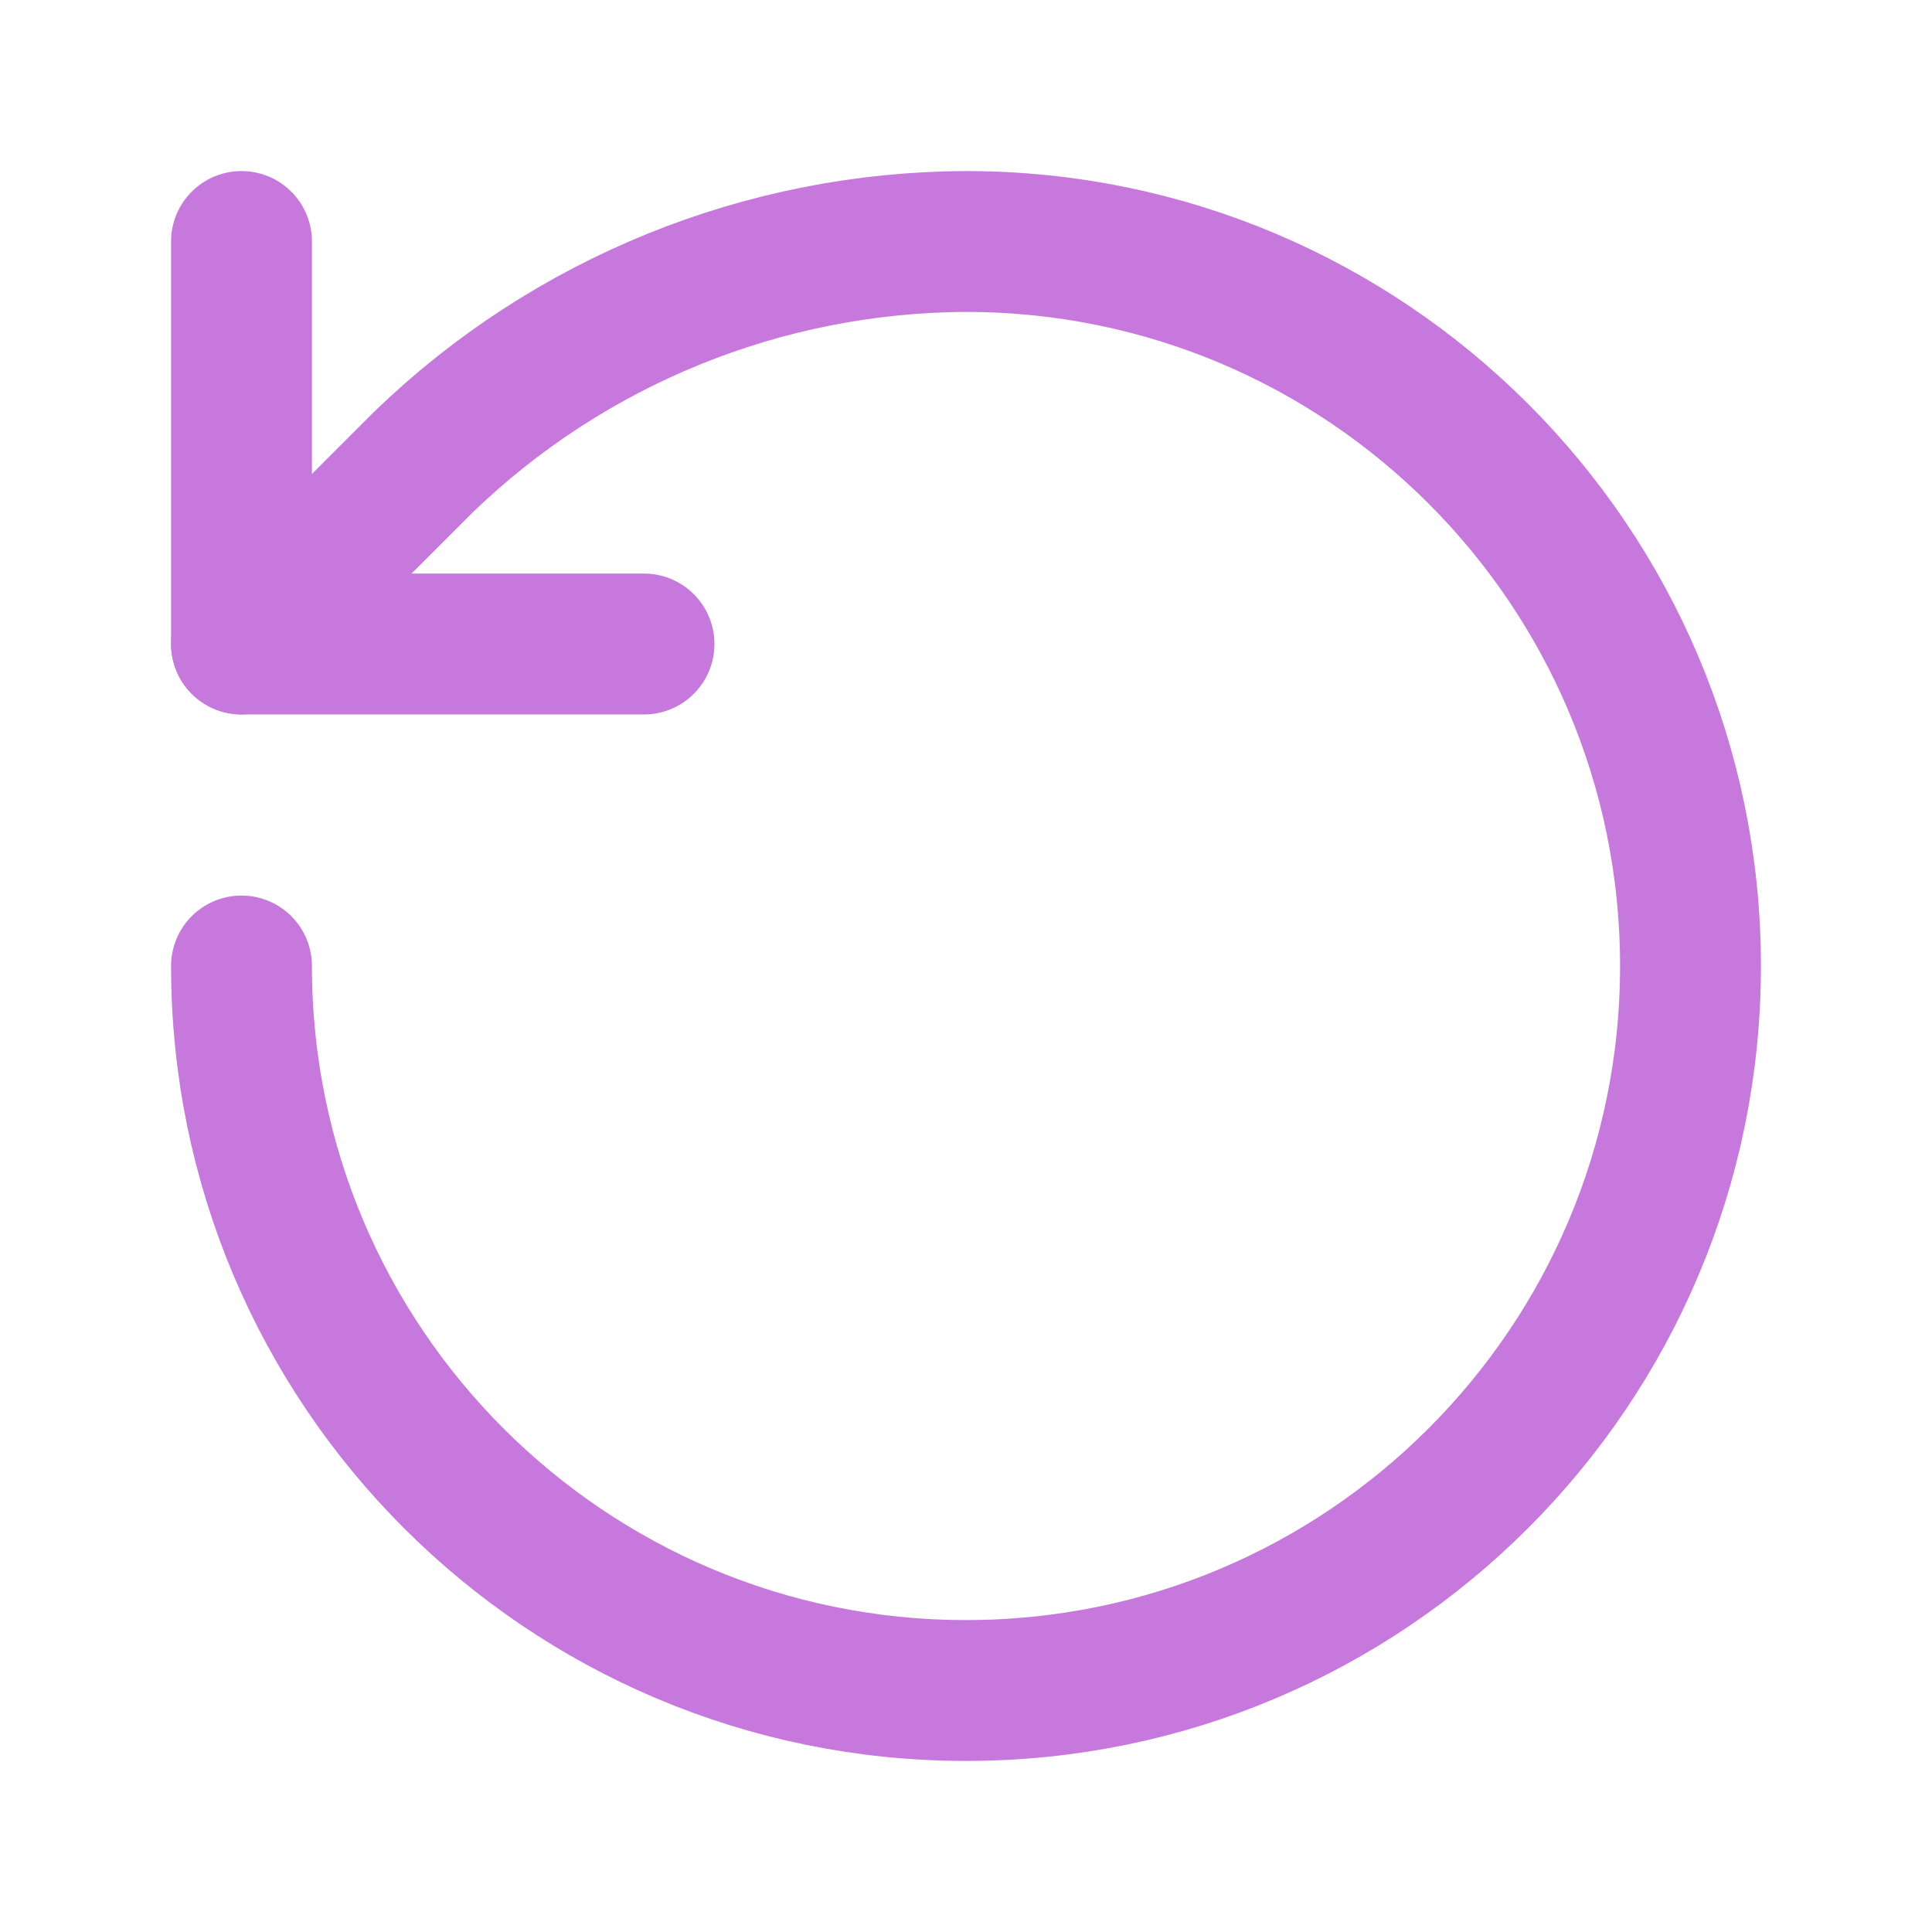
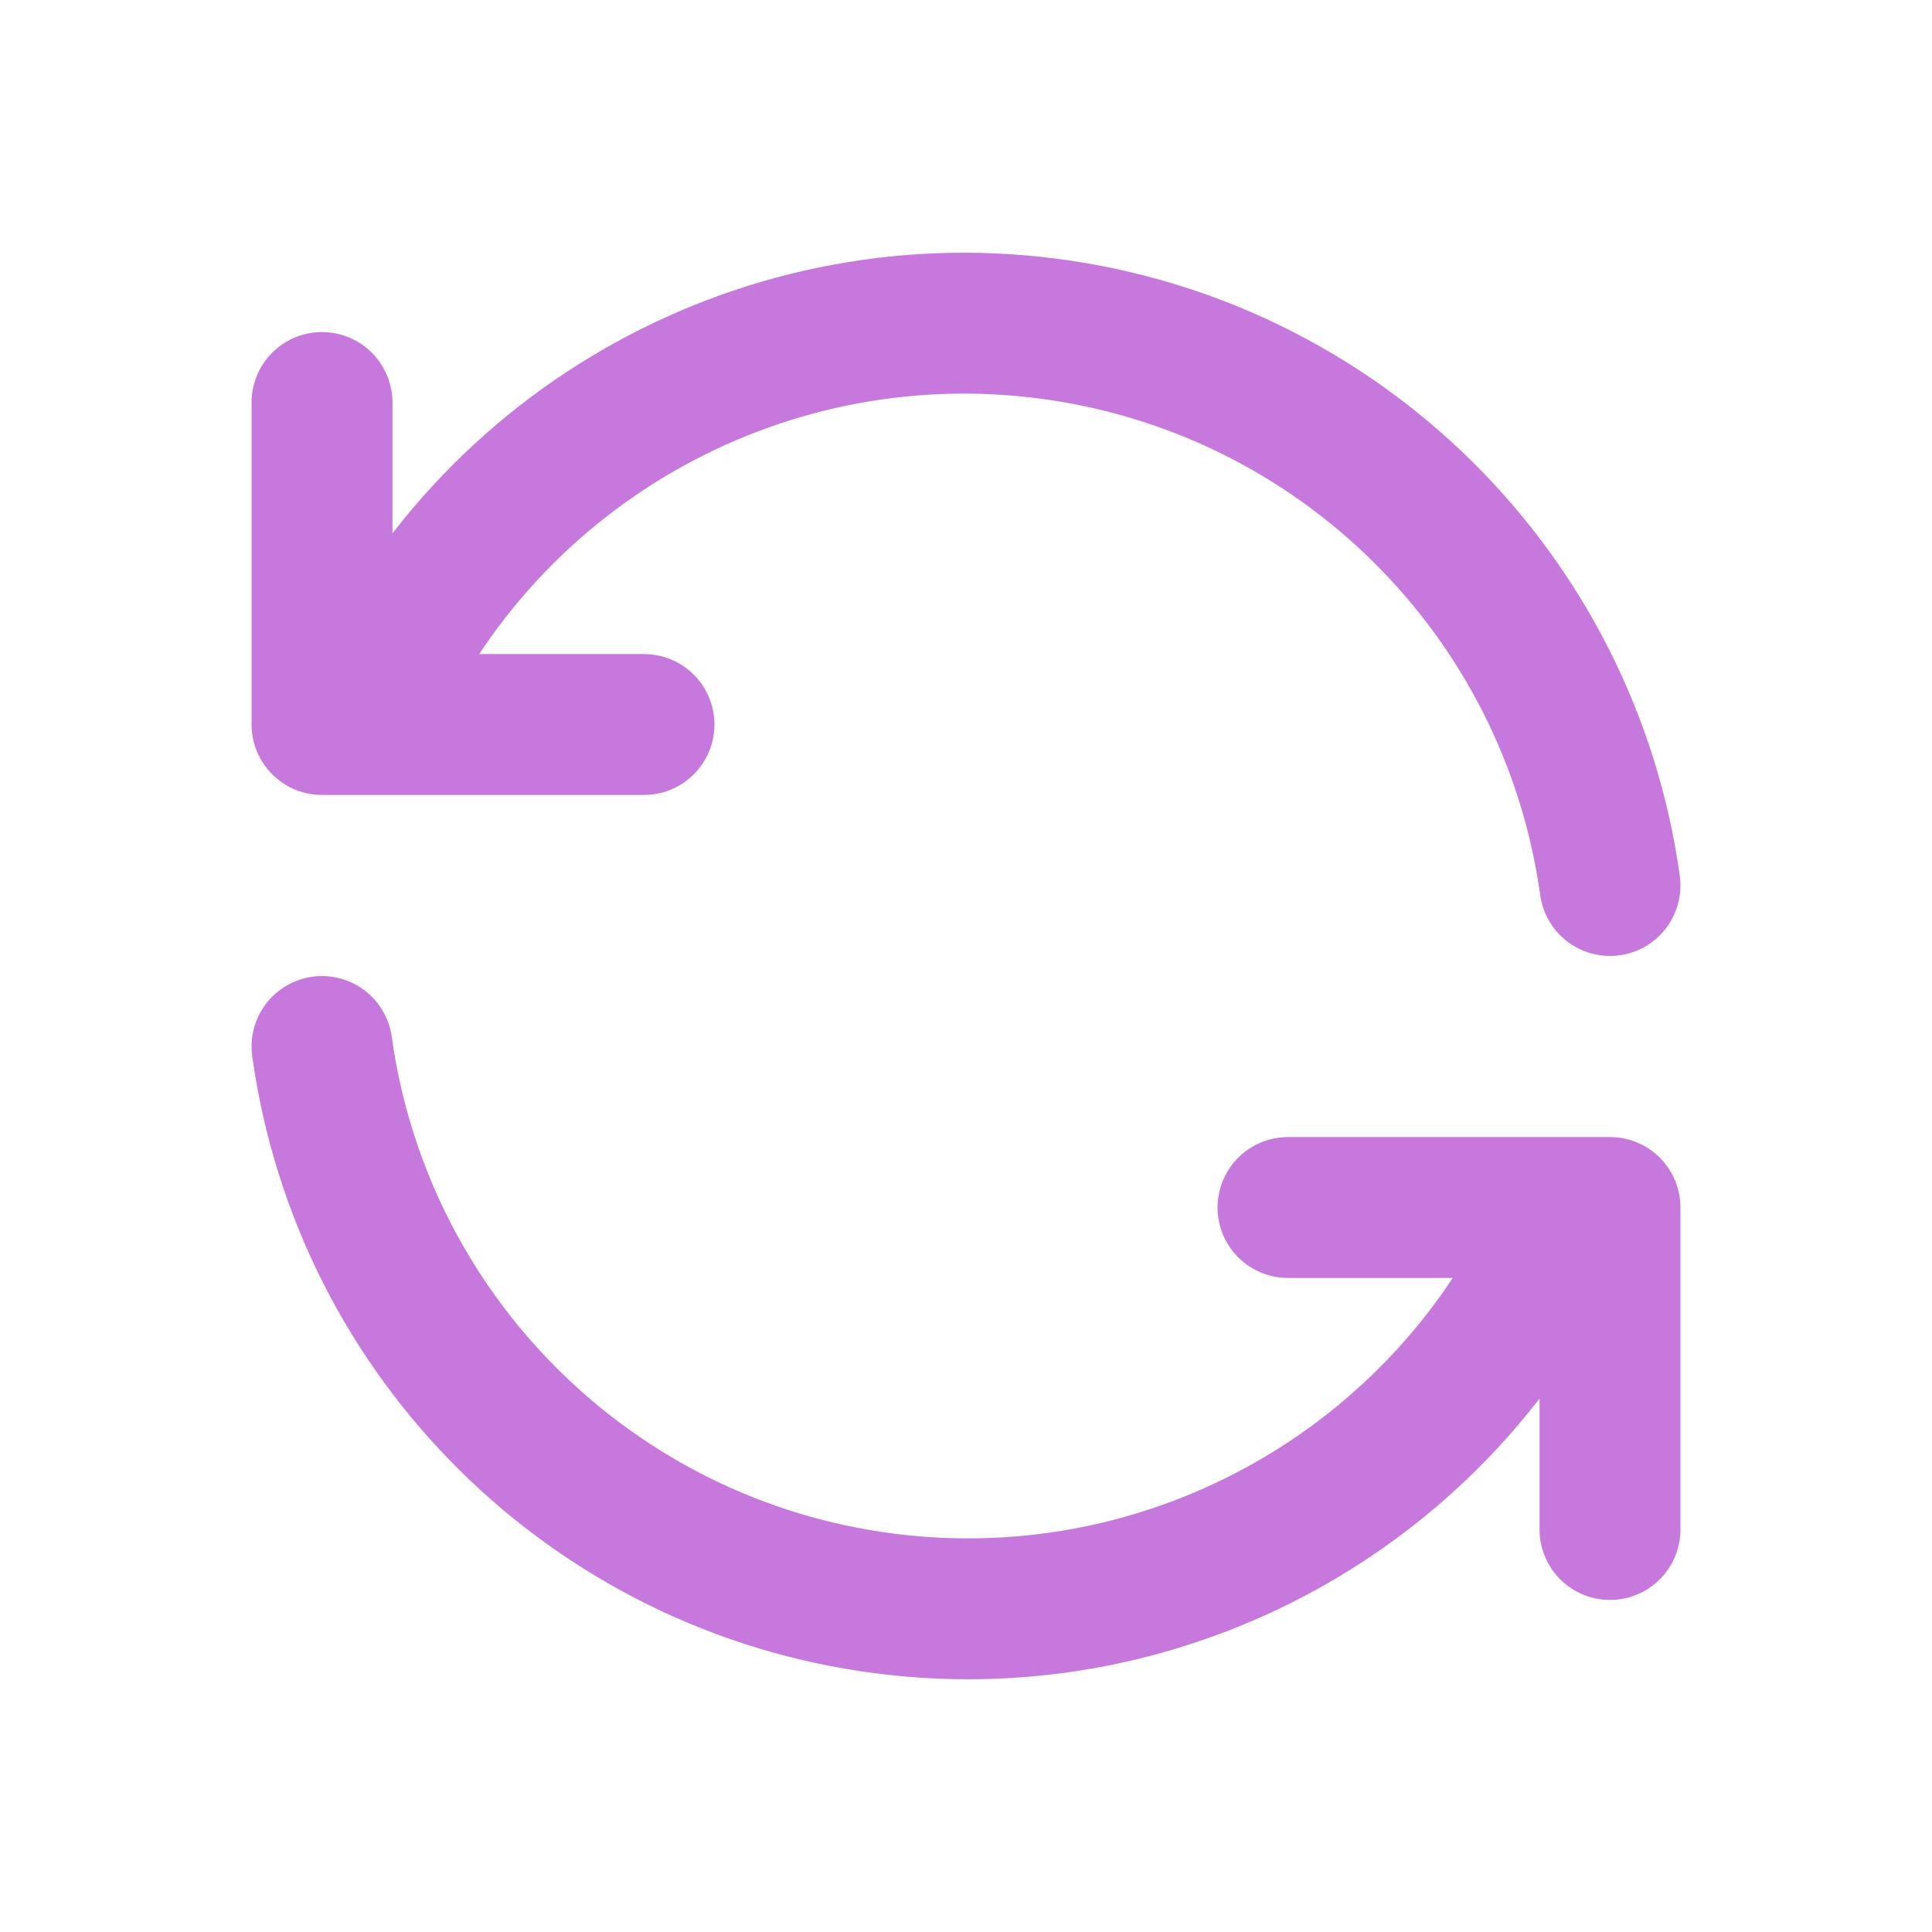
- <svg xmlns="http://www.w3.org/2000/svg" class="lucide lucide-rotate-ccw" width="24" height="24" viewBox="0 0 24 24" fill="none" stroke="#c678dd" stroke-width="1.75" stroke-linecap="round" stroke-linejoin="round">
-   <path d="M3 12a9 9 0 1 0 9-9 9.75 9.75 0 0 0-6.74 2.74L3 8" />
-   <path d="M3 3v5h5" />
+ <svg xmlns="http://www.w3.org/2000/svg" width="24" height="24" viewBox="0 0 24 24" fill="none" stroke="#c678dd" stroke-width="1.75" stroke-linecap="round" stroke-linejoin="round" class="icon icon-tabler icons-tabler-outline icon-tabler-refresh">
+   <path stroke="none" d="M0 0h24v24H0z" fill="none" />
+   <path d="M20 11a8.1 8.1 0 0 0 -15.5 -2m-.5 -4v4h4" />
+   <path d="M4 13a8.1 8.1 0 0 0 15.5 2m.5 4v-4h-4" />
</svg>
